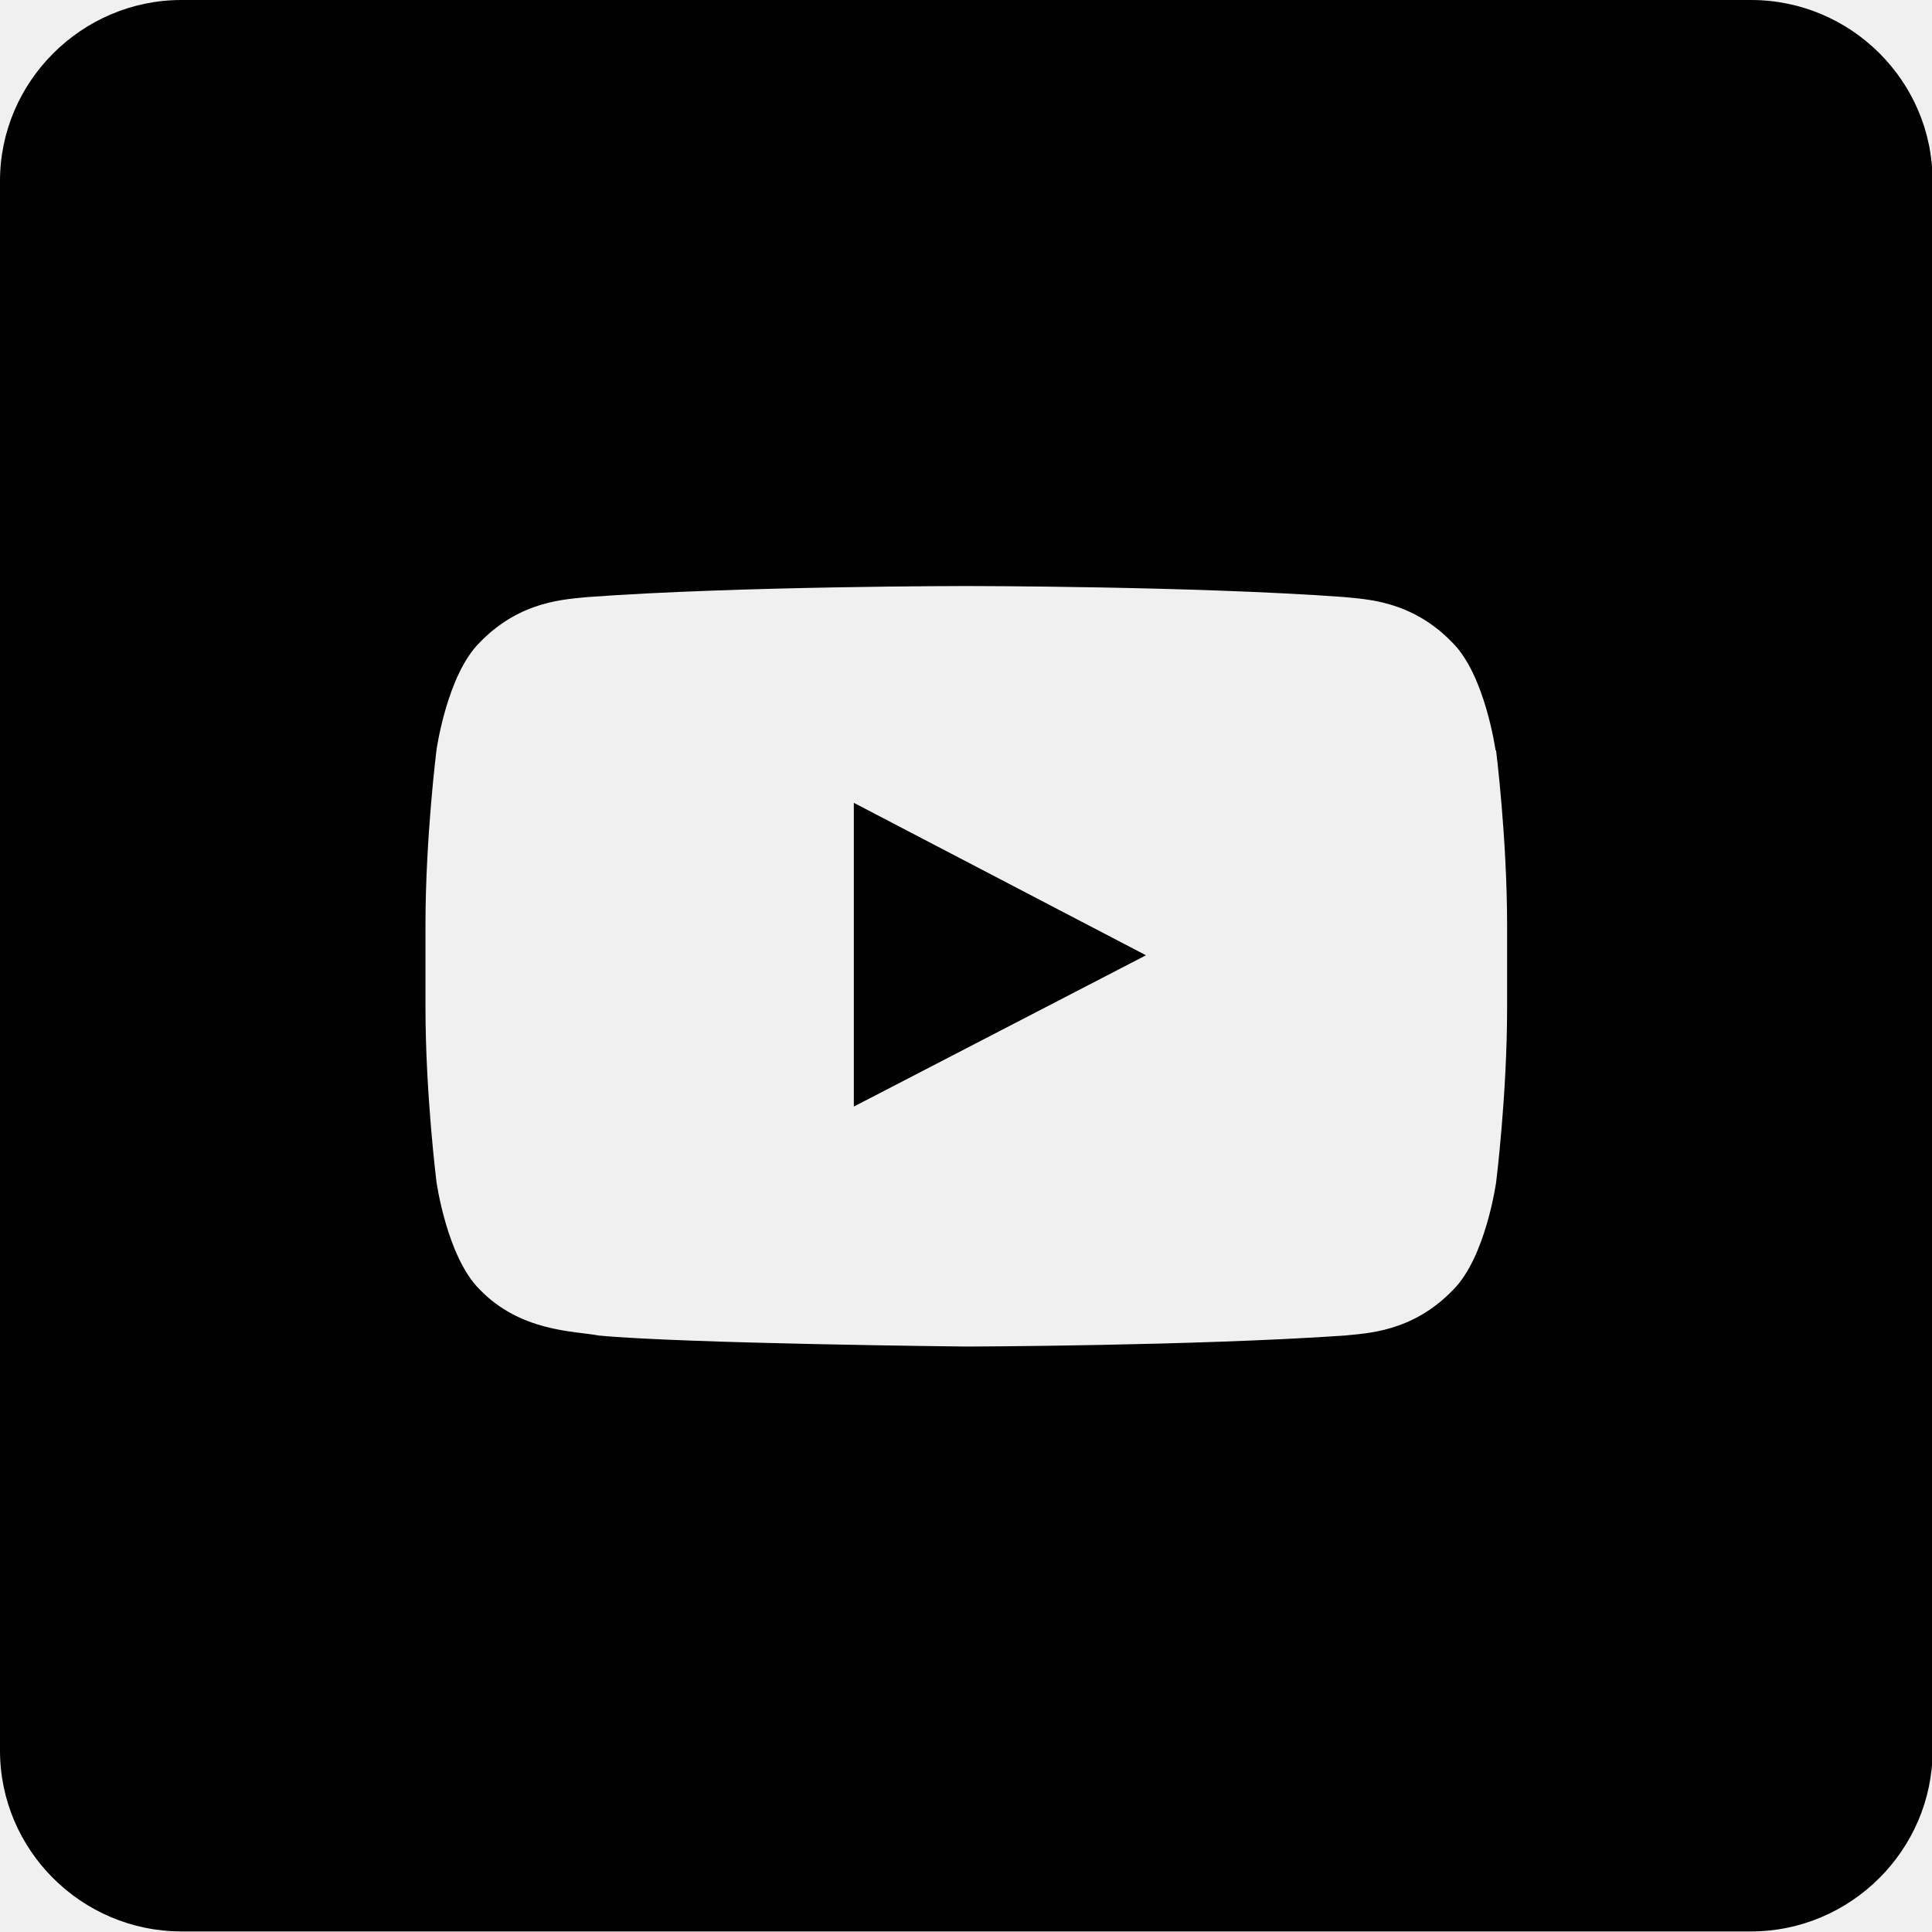
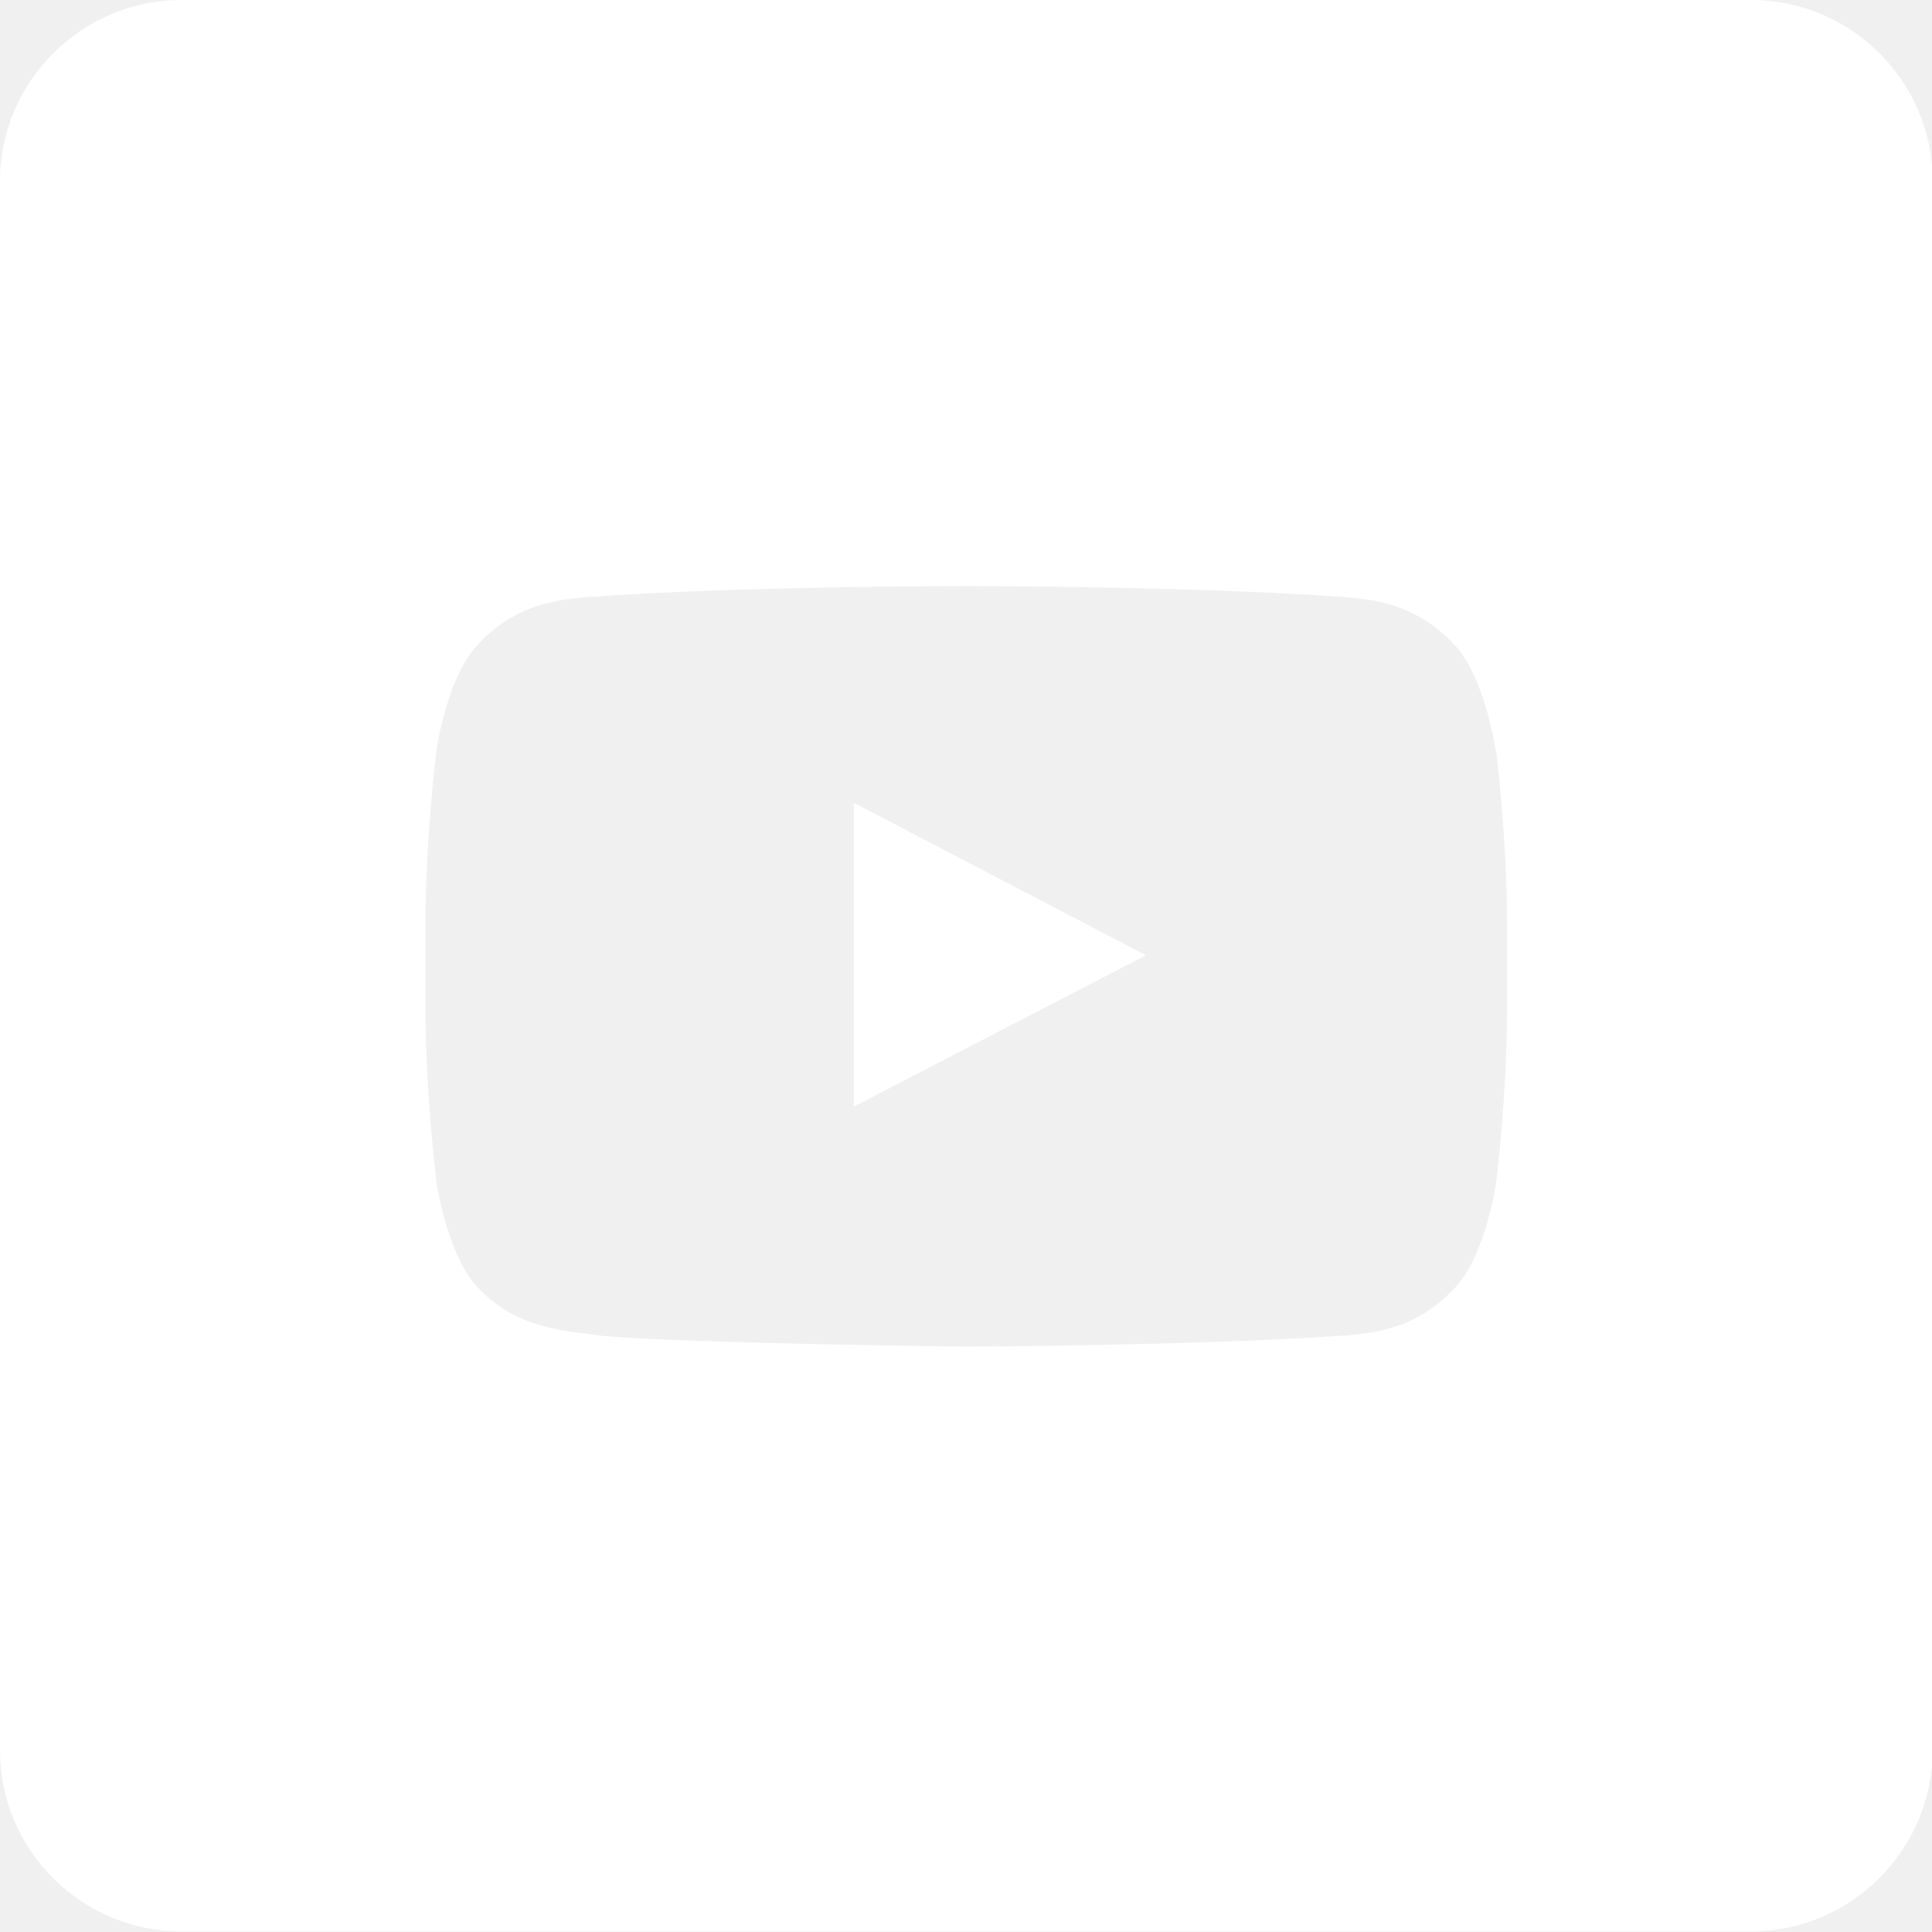
- <svg xmlns="http://www.w3.org/2000/svg" viewBox="0 0 3333 3333" shape-rendering="geometricPrecision" text-rendering="geometricPrecision" image-rendering="optimizeQuality" fill-rule="evenodd" clip-rule="evenodd">
-   <path d="M3021 0H313C141 0 0 141 0 312v2708c0 172 141 312 313 312h2708c172 0 313-141 313-312V312c0-172-141-312-313-312zm-441 1294s-18-129-74-185c-71-74-151-75-187-79-261-19-652-19-652-19h-1s-392 0-652 19c-36 4-116 5-187 79-56 56-74 185-74 185s-19 151-19 302v141c0 151 19 302 19 302s18 129 74 185c71 74 164 72 206 80 149 14 634 19 634 19s392-1 653-19c36-4 116-5 187-79 56-56 74-185 74-185s19-151 19-302v-141c0-151-19-302-19-302zm-1107 615v-524l504 263-504 261z" />
+ <svg xmlns="http://www.w3.org/2000/svg" fill="none" viewBox="0 0 3333 3333" shape-rendering="geometricPrecision" text-rendering="geometricPrecision" image-rendering="optimizeQuality">
+   <path fill="white" fill-rule="evenodd" d="     M3021 0H313C141 0 0 141 0 312v2708c0 172 141 312 313 312h2708c172 0 313-141 313-312V312c0-172-141-312-313-312     z     m-441 1294s-18-129-74-185c-71-74-151-75-187-79-261-19-652-19-652-19h-1s-392 0-652 19c-36 4-116 5-187 79-56 56-74 185-74 185s-19 151-19 302v141     c0 151 19 302 19 302s18 129 74 185c71 74 164 72 206 80 149 14 634 19 634 19s392-1 653-19c36-4 116-5 187-79 56-56 74-185 74-185s19-151 19-302v-141c0-151-19-302-19-302     z     m-1107 615v-524l504 263-504 261     z" />
</svg>
